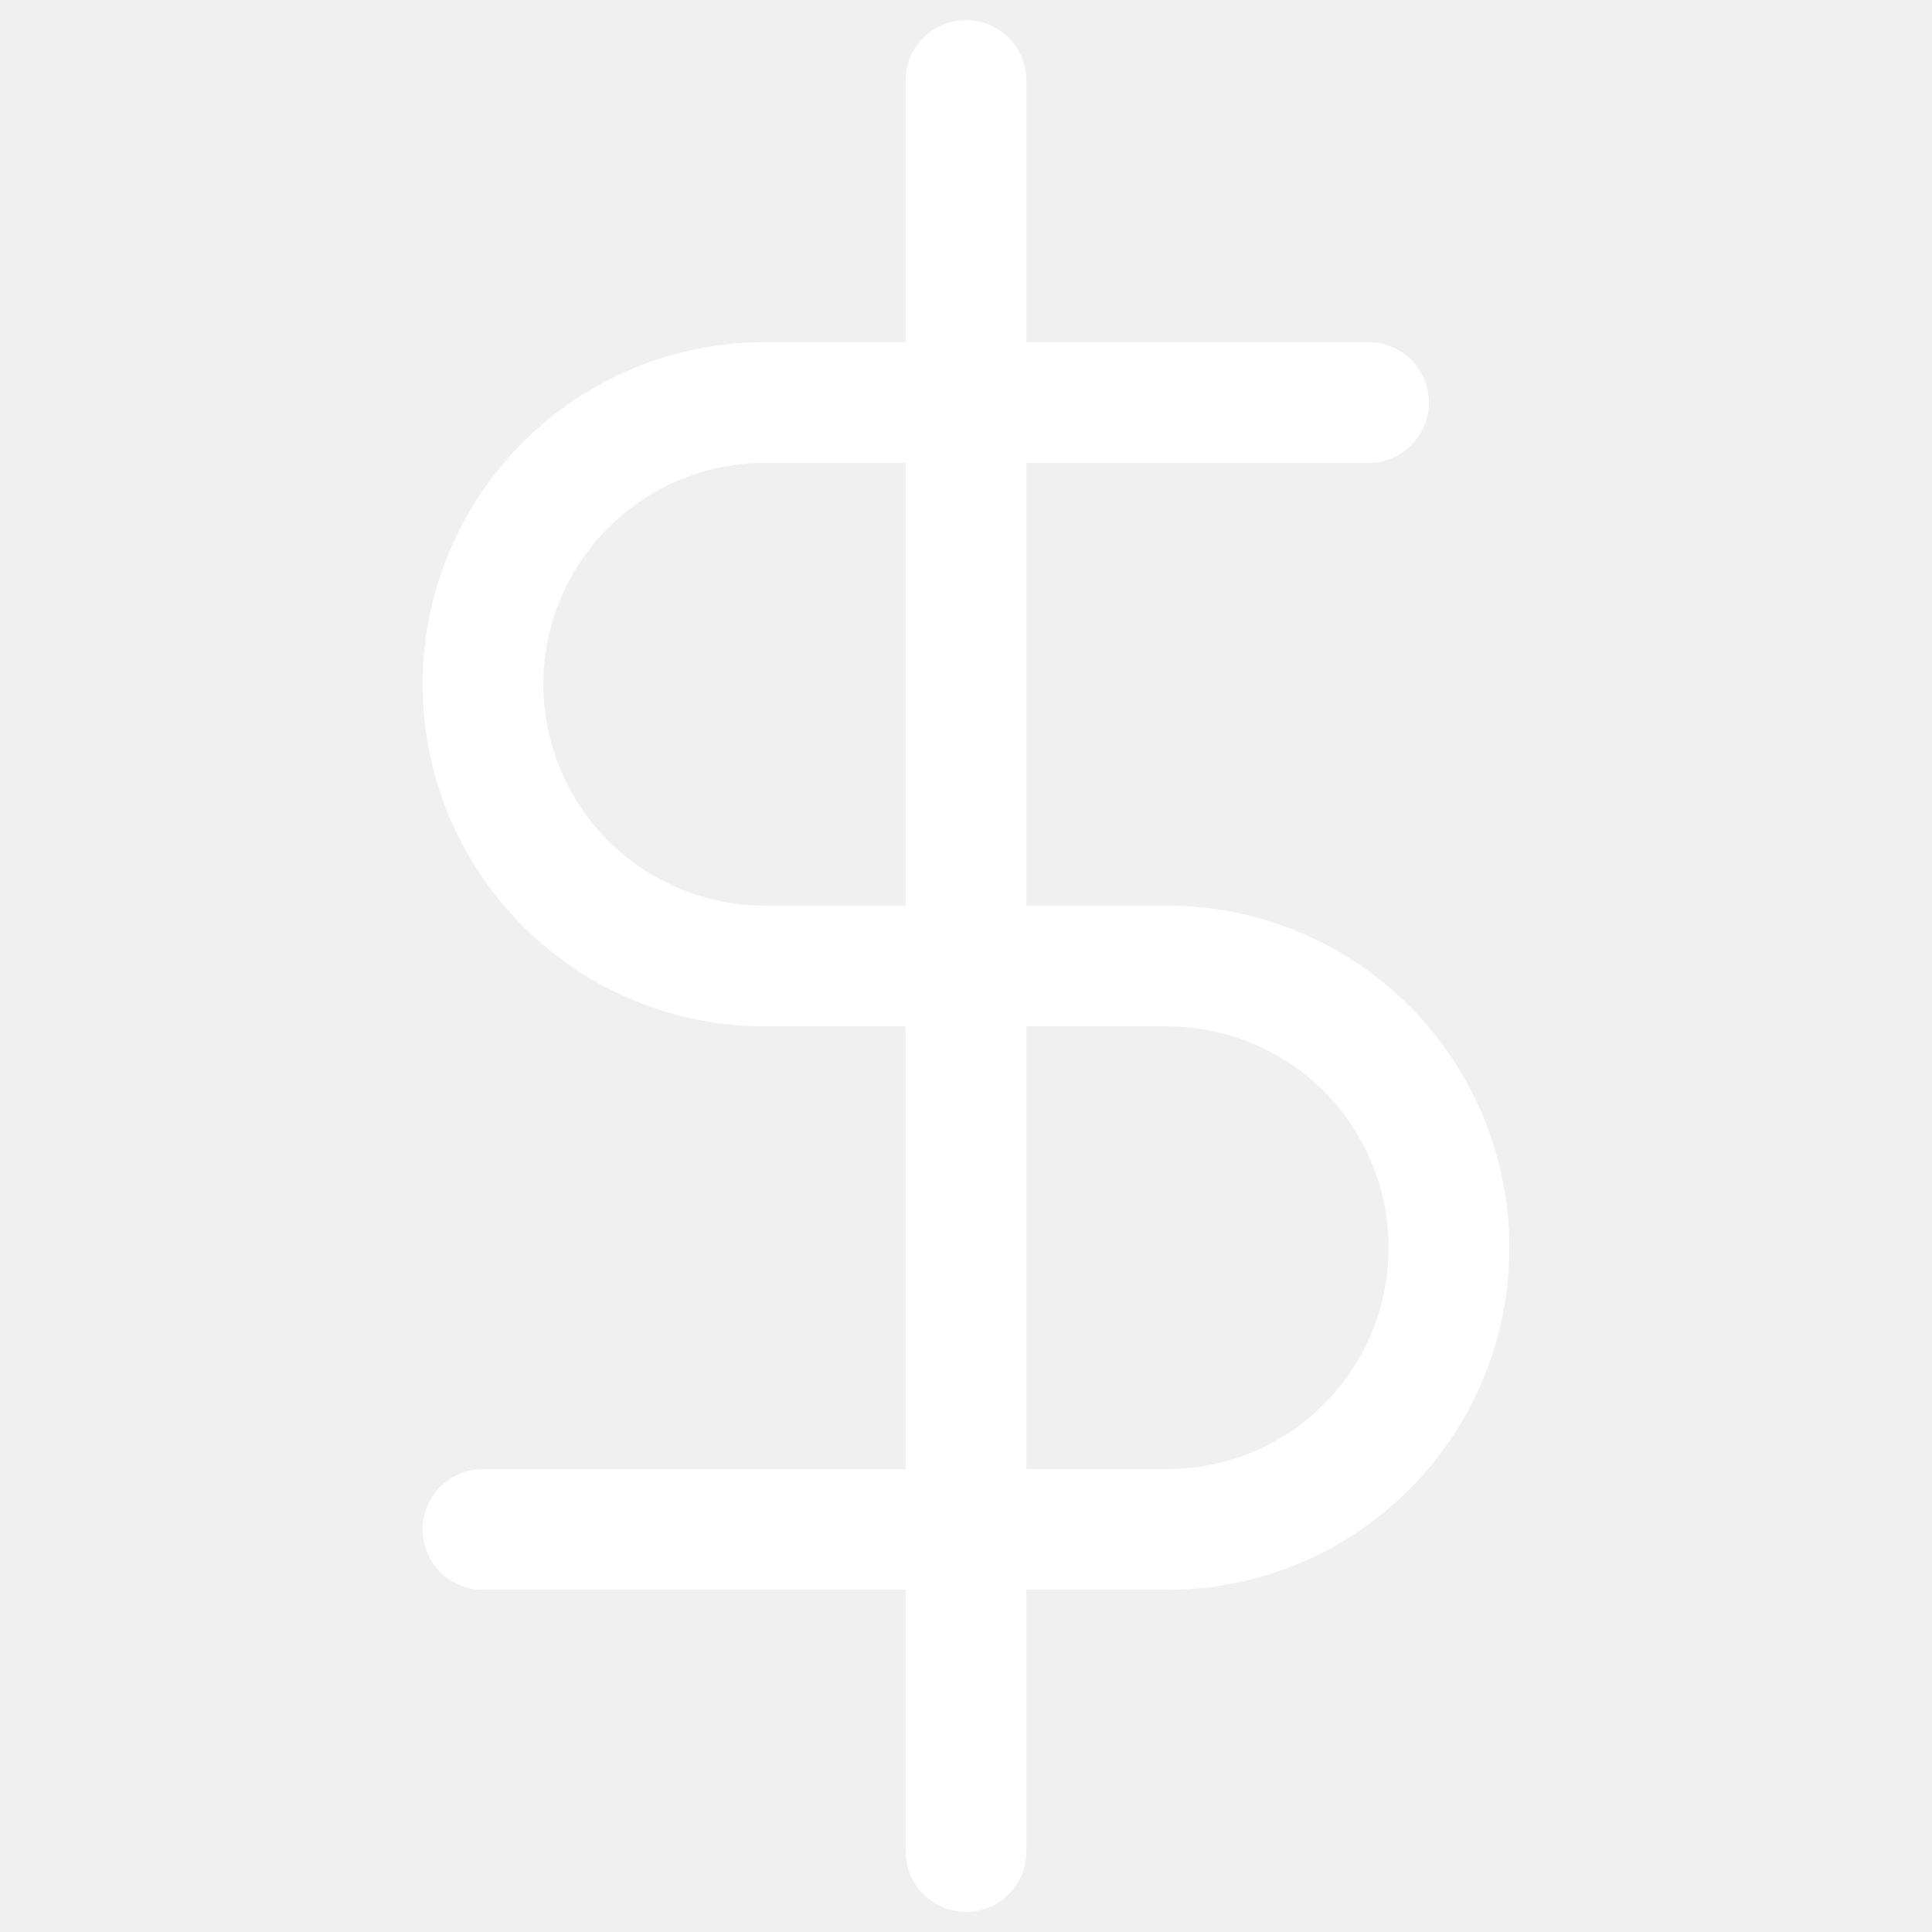
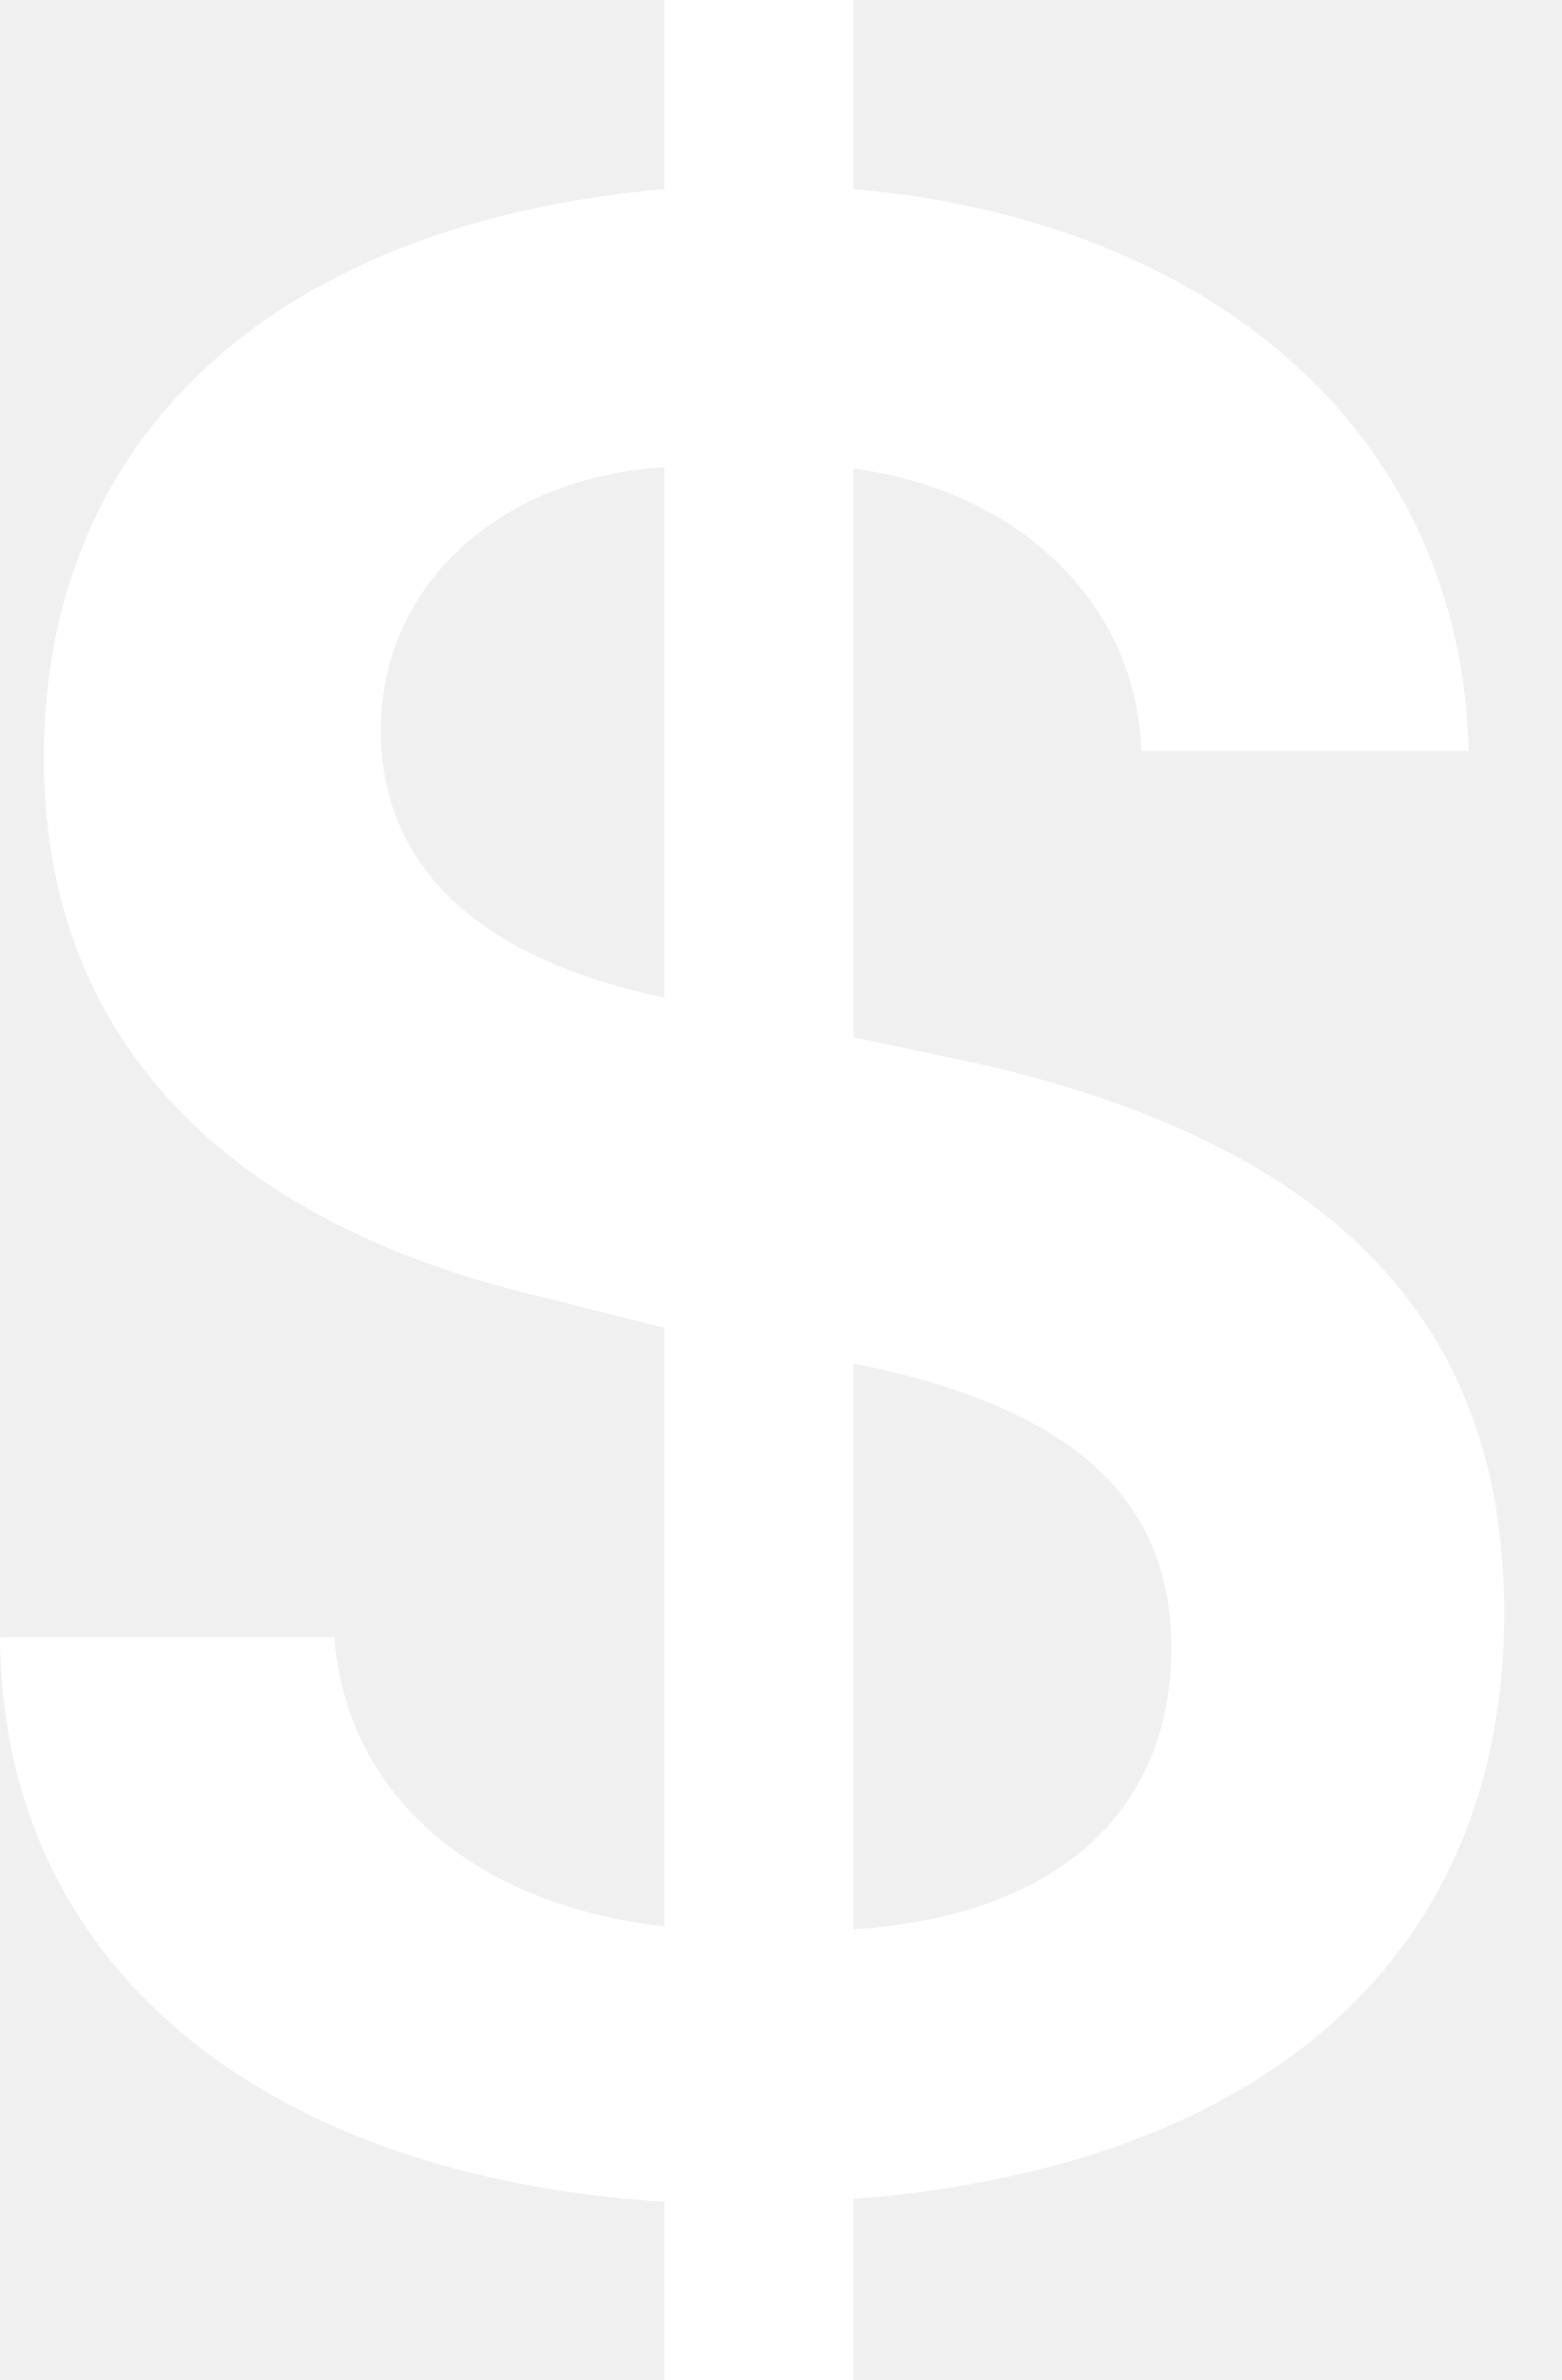
- <svg xmlns="http://www.w3.org/2000/svg" width="32" height="32" viewBox="0 0 32 32" fill="none">
-   <path d="M16 1.333V30.667" stroke="white" stroke-width="2" stroke-linecap="round" stroke-linejoin="round" />
-   <path d="M22.667 6.667H12.667C11.429 6.667 10.242 7.158 9.367 8.034C8.492 8.909 8 10.096 8 11.333C8 12.571 8.492 13.758 9.367 14.633C10.242 15.508 11.429 16 12.667 16H19.333C20.571 16 21.758 16.492 22.633 17.367C23.508 18.242 24 19.429 24 20.667C24 21.904 23.508 23.091 22.633 23.966C21.758 24.842 20.571 25.333 19.333 25.333H8" stroke="white" stroke-width="2" stroke-linecap="round" stroke-linejoin="round" />
+ <svg xmlns="http://www.w3.org/2000/svg" width="21" height="32" viewBox="0 0 21 32" fill="none">
+   <path d="M11.477 32V29.568C17.041 29.126 20.228 26.271 20.228 21.683C20.228 17.796 17.944 15.438 13.301 14.333L11.477 13.946V6.301C13.725 6.595 15.291 8.143 15.346 10.096H19.749C19.657 5.95 16.451 2.984 11.477 2.542V0H8.935V2.542C3.721 3.003 0.59 5.84 0.59 10.188C0.59 13.872 2.911 16.378 7.166 17.409L8.935 17.852V25.902C6.337 25.607 4.661 24.115 4.495 22.015H0C0.018 26.363 3.445 29.255 8.935 29.605V32H11.477ZM15.751 22.162C15.751 24.373 14.185 25.773 11.477 25.939V18.331C14.406 18.92 15.751 20.136 15.751 22.162ZM5.121 9.819C5.121 7.866 6.724 6.411 8.935 6.282V13.412C6.448 12.896 5.121 11.662 5.121 9.819Z" fill="white" />
</svg>
